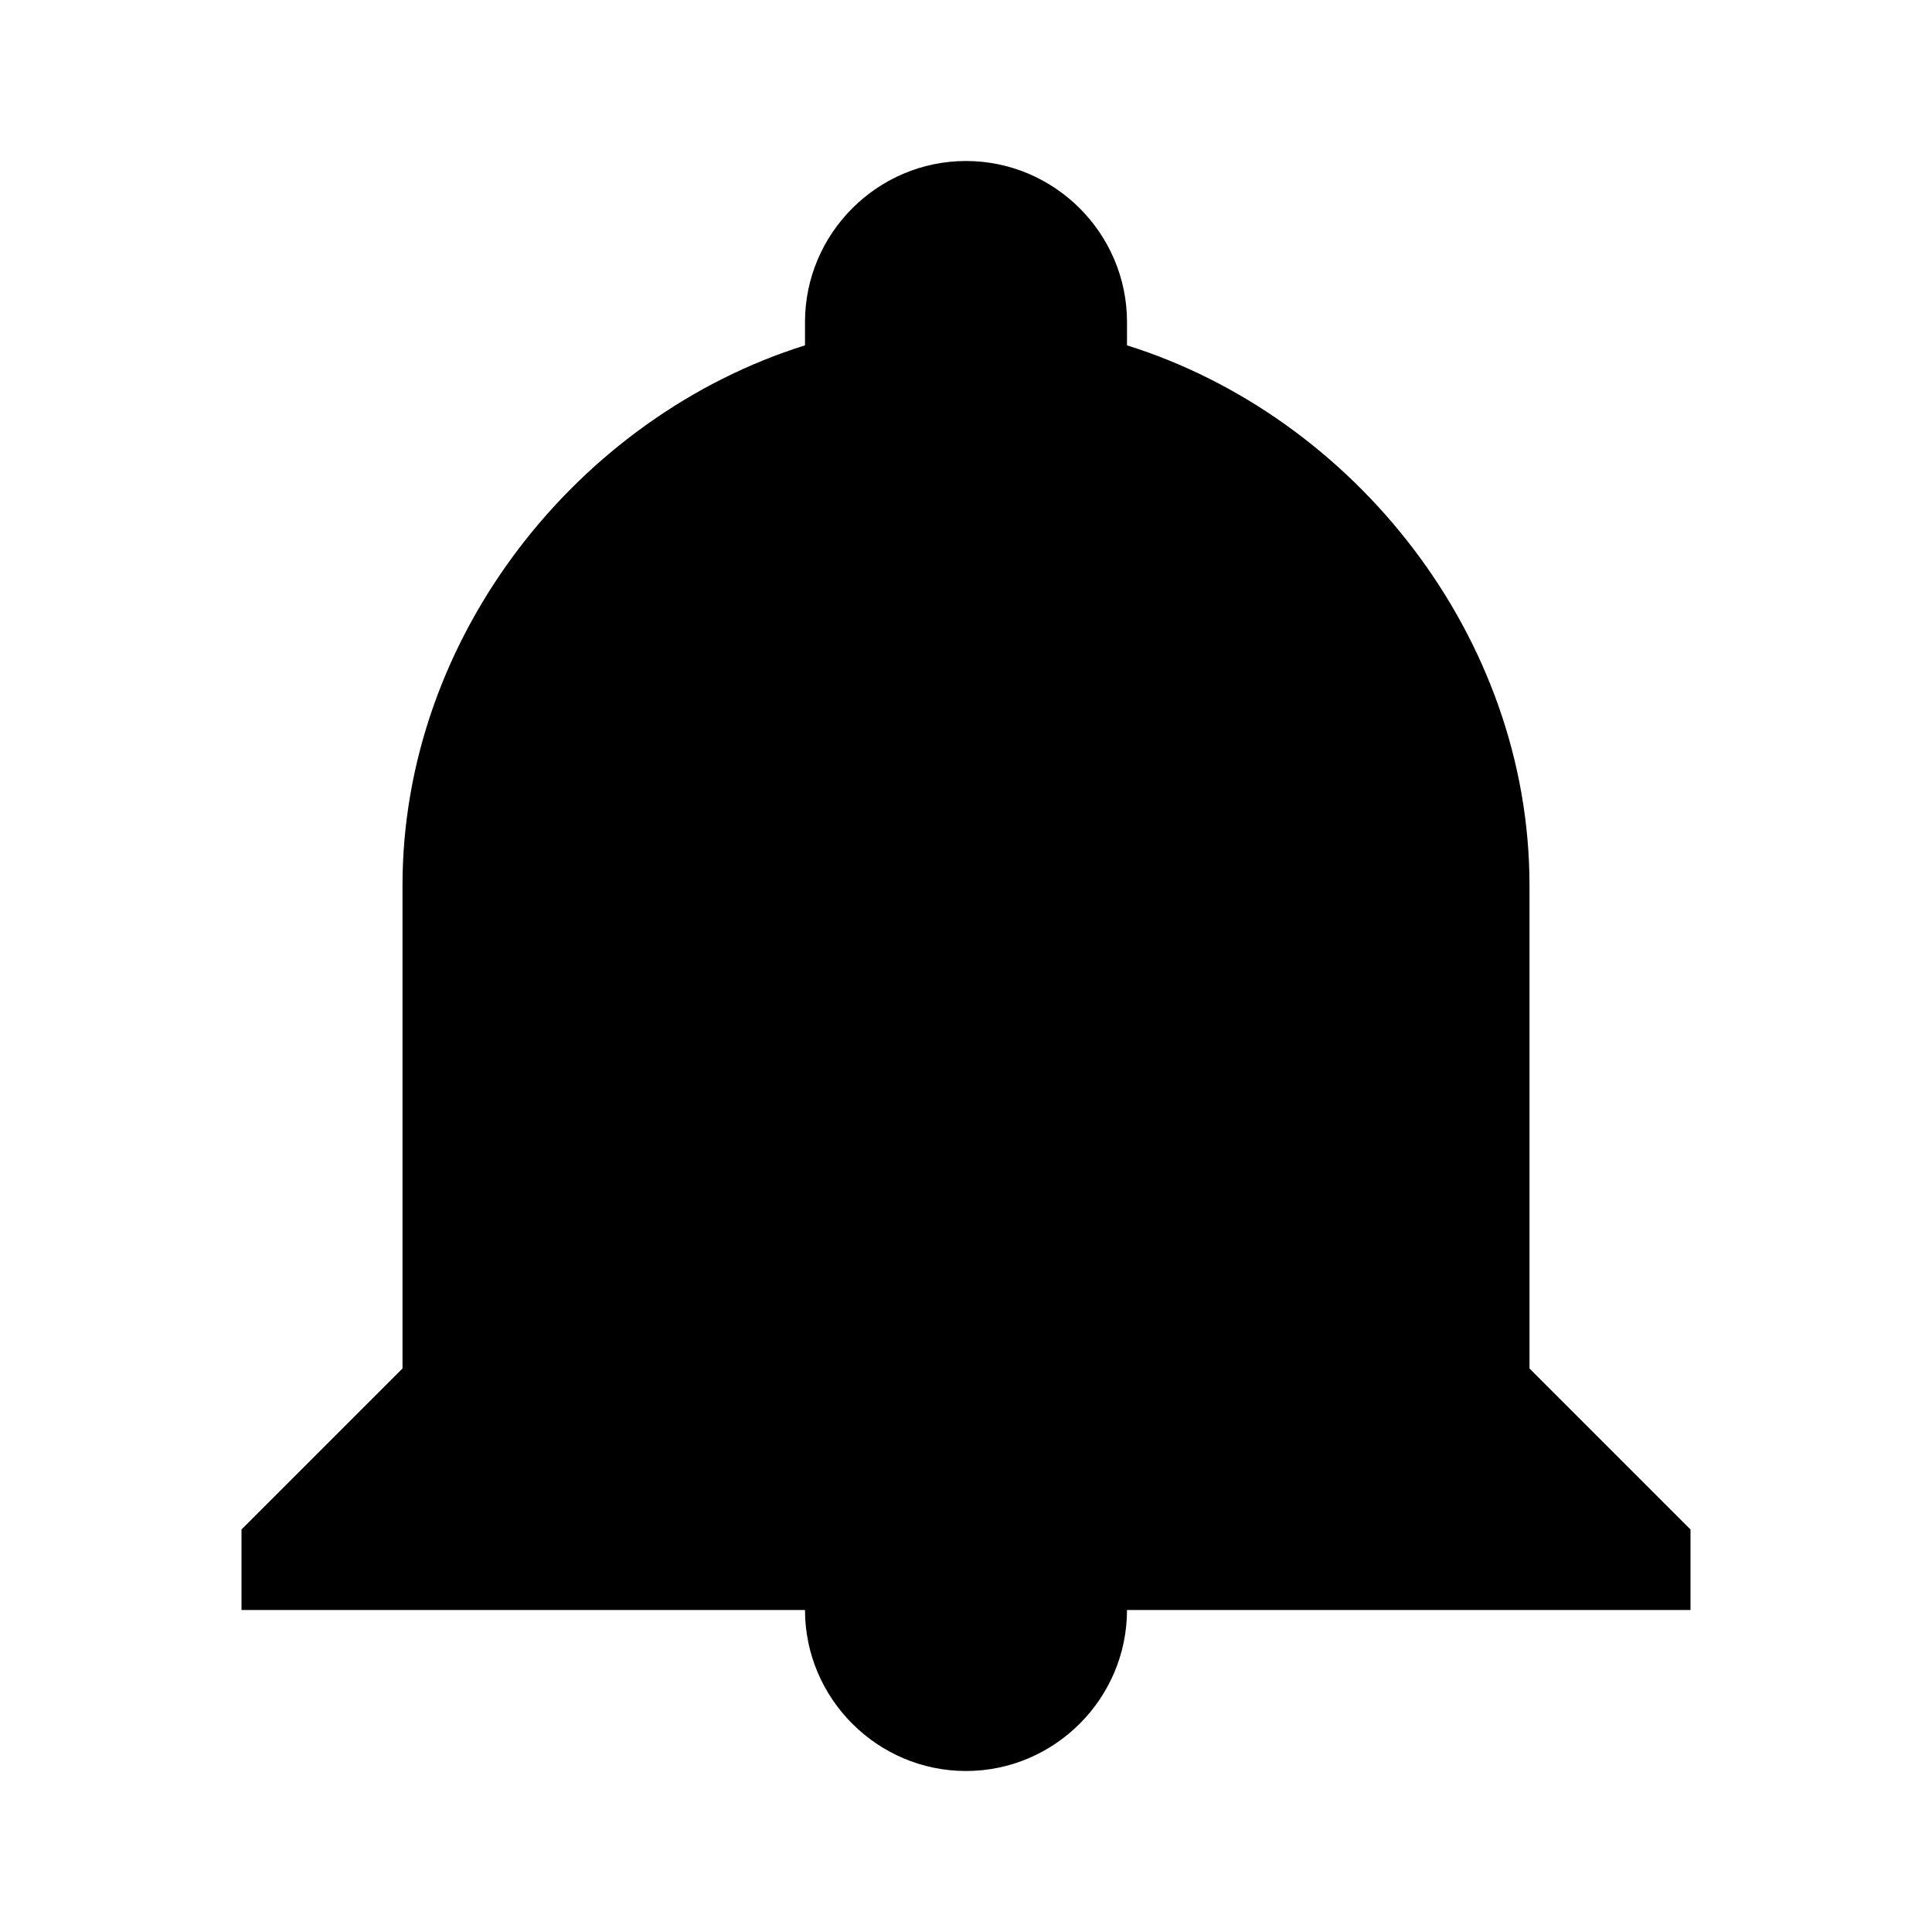
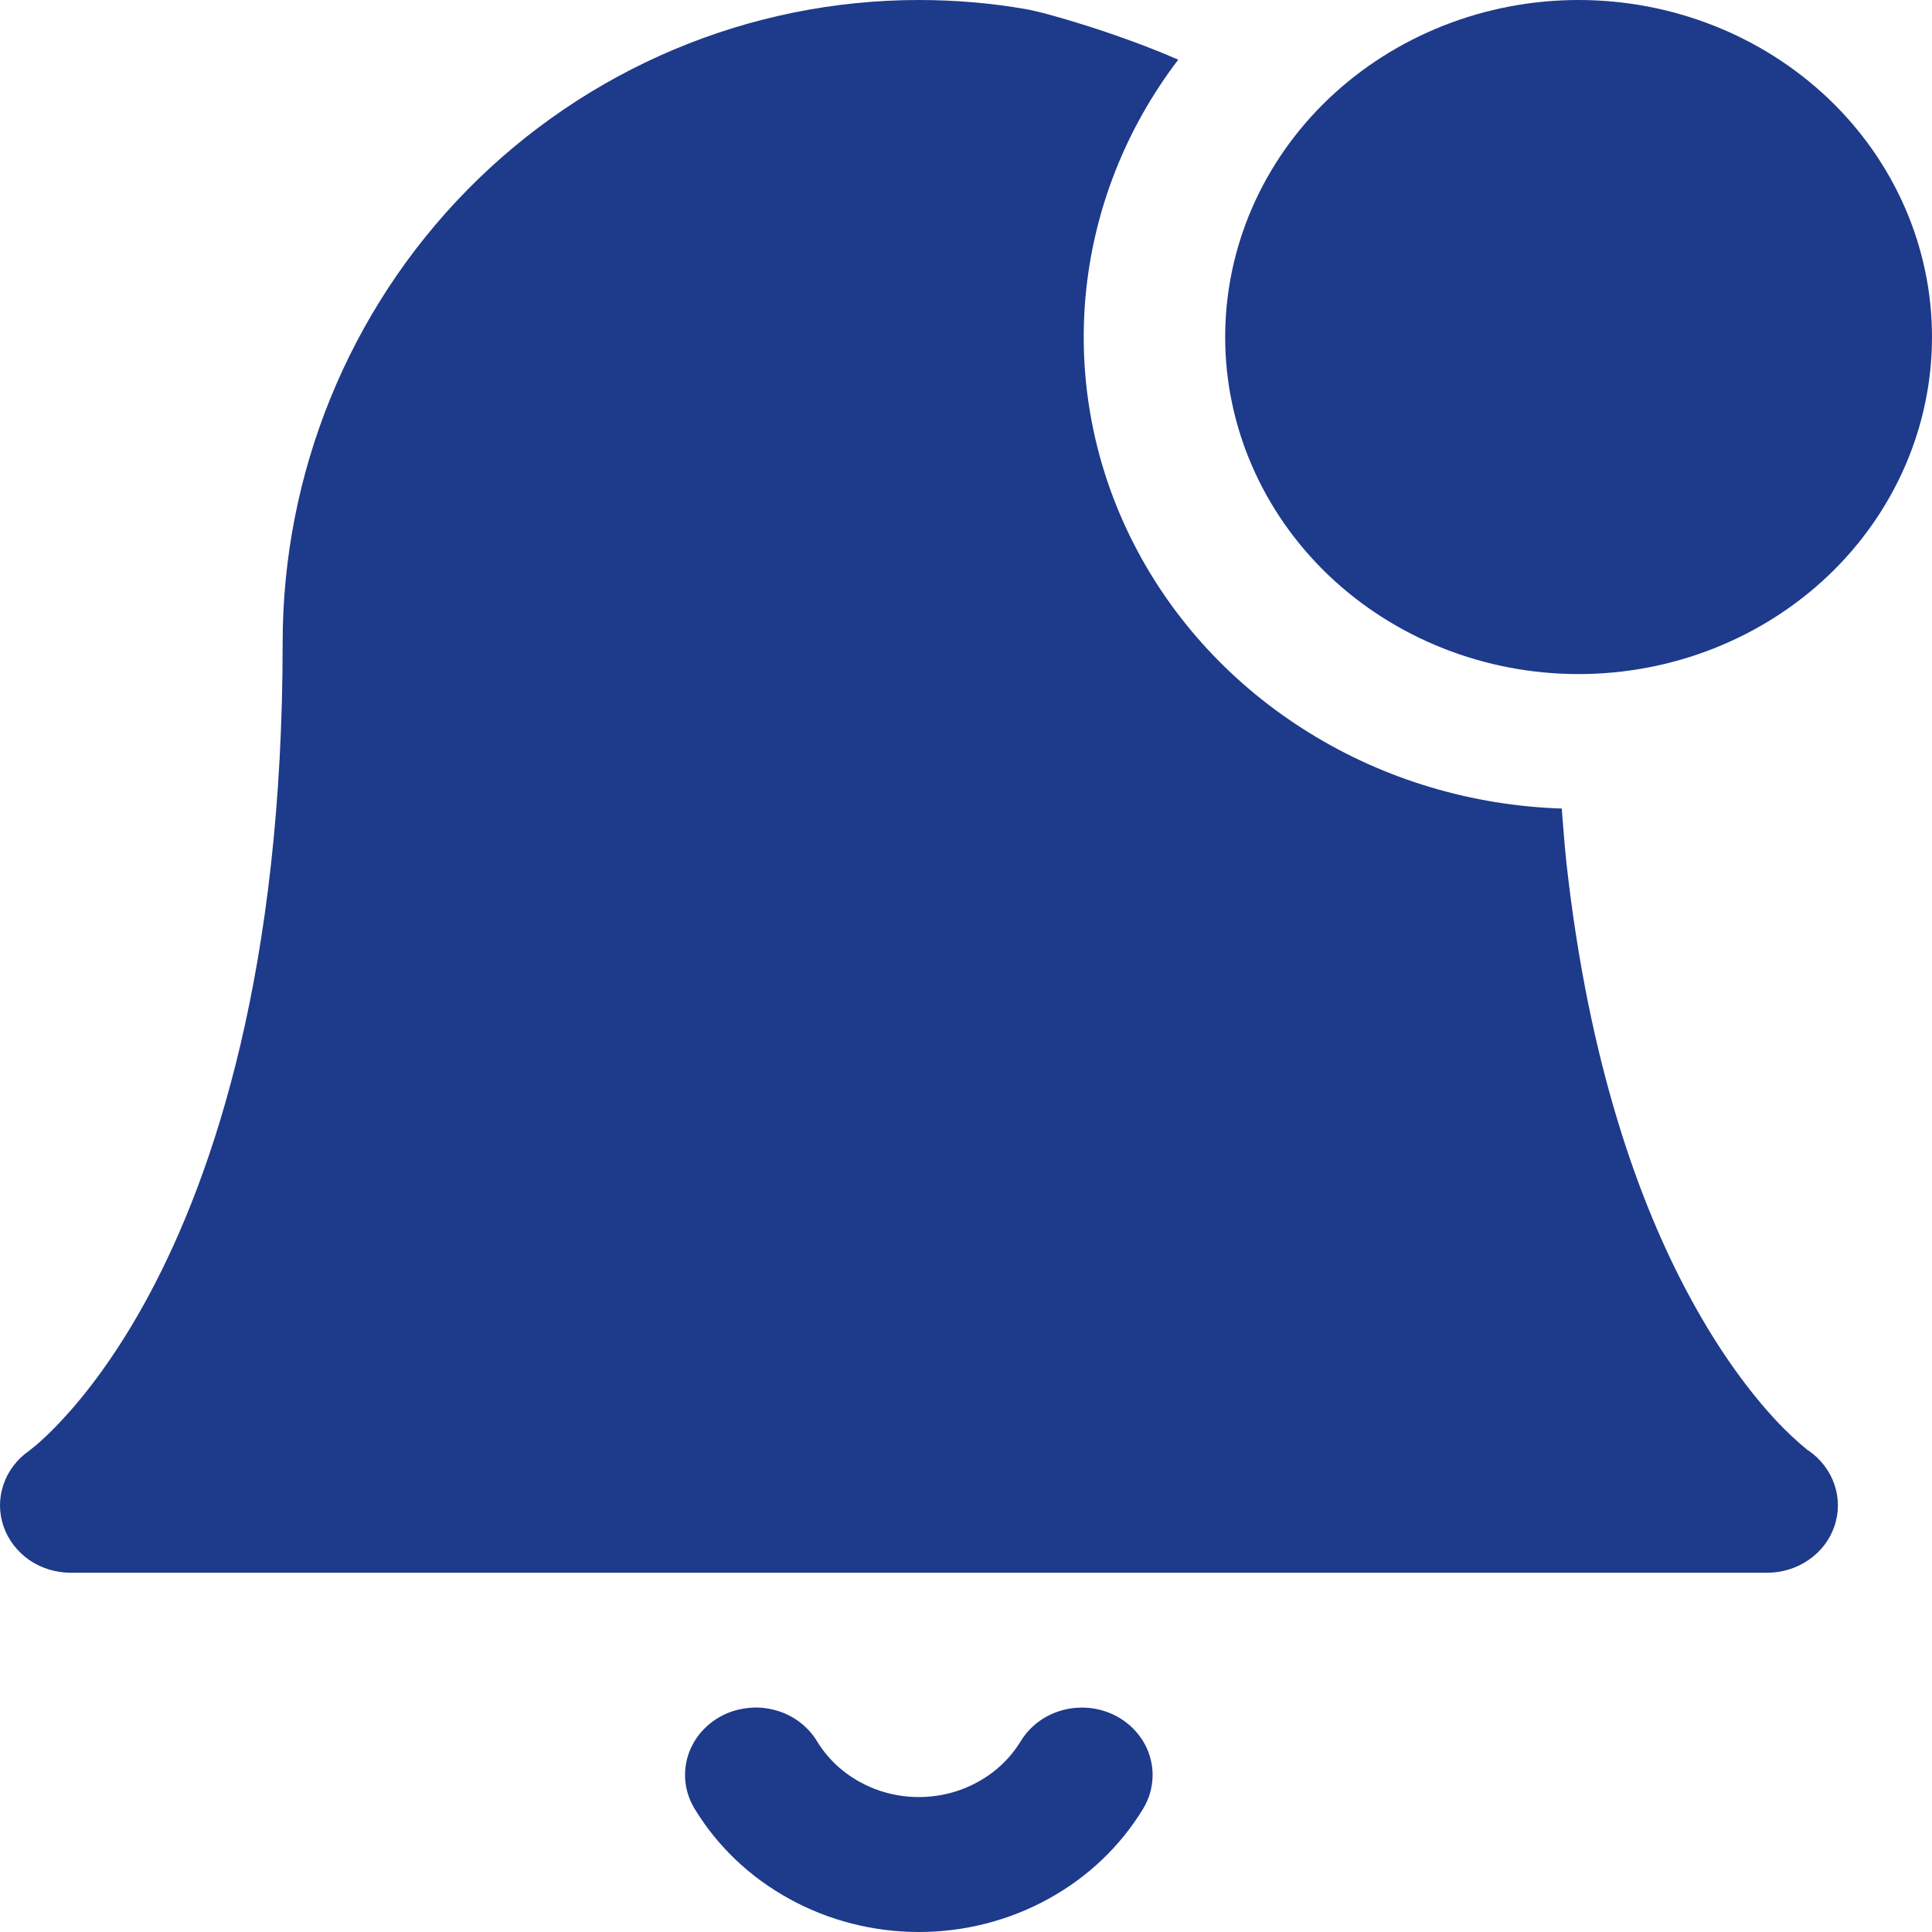
- <svg xmlns="http://www.w3.org/2000/svg" width="24" height="24" viewBox="0 0 24 24" fill="currentColor">
-   <path d="M12 2C10.9 2 10 2.9 10 4V4.29C7.19 5.17 5 7.9 5 11V17L3 19V20H21V19L19 17V11C19 7.9 16.81 5.17 14 4.29V4C14 2.9 13.1 2 12 2ZM12 22C10.9 22 10 21.1 10 20H14C14 21.1 13.1 22 12 22Z" />
+ <svg xmlns="http://www.w3.org/2000/svg" width="20" height="20" viewBox="0 0 20 20" fill="none">
+   <path fill-rule="evenodd" clip-rule="evenodd" d="M12.197 0.618C11.65 1.335 11.319 2.181 11.238 3.064C11.157 3.948 11.33 4.836 11.738 5.632C12.146 6.429 12.774 7.105 13.555 7.587C14.335 8.07 15.238 8.34 16.168 8.37V8.38C16.182 8.565 16.197 8.754 16.216 8.936C16.448 11.026 16.974 12.462 17.481 13.404C17.817 14.032 18.148 14.449 18.382 14.701C18.485 14.812 18.596 14.916 18.714 15.013L18.724 15.018C18.849 15.105 18.942 15.227 18.99 15.368C19.038 15.508 19.038 15.659 18.99 15.799C18.942 15.94 18.849 16.062 18.723 16.148C18.598 16.235 18.447 16.281 18.293 16.281H0.731C0.577 16.281 0.426 16.234 0.301 16.148C0.177 16.061 0.084 15.939 0.036 15.799C-0.012 15.659 -0.012 15.508 0.036 15.368C0.083 15.228 0.176 15.106 0.301 15.019L0.308 15.013L0.371 14.963C0.429 14.912 0.524 14.828 0.641 14.701C0.875 14.45 1.206 14.033 1.543 13.405C2.216 12.15 2.926 10.029 2.926 6.652C2.926 4.902 3.609 3.215 4.838 1.965C6.07 0.713 7.75 0 9.512 0C9.885 0 10.254 0.031 10.617 0.094C10.849 0.134 11.61 0.36 12.197 0.618Z" fill="#1E3A8A" />
+   <path fill-rule="evenodd" clip-rule="evenodd" d="M12.683 3.489C12.683 2.563 13.068 1.676 13.754 1.022C14.441 0.368 15.371 0 16.341 0C17.312 0 18.242 0.368 18.929 1.022C19.615 1.676 20 2.563 20 3.489C20 4.414 19.615 5.301 18.929 5.956C18.242 6.61 17.312 6.978 16.341 6.978C15.371 6.978 14.441 6.61 13.754 5.956C13.068 5.301 12.683 4.414 12.683 3.489ZM7.457 17.77C7.54 17.724 7.632 17.695 7.727 17.683C7.823 17.67 7.92 17.676 8.012 17.7C8.105 17.723 8.192 17.764 8.269 17.82C8.345 17.876 8.409 17.945 8.457 18.024C8.564 18.201 8.718 18.347 8.903 18.448C9.089 18.55 9.298 18.603 9.512 18.603C9.725 18.603 9.935 18.55 10.12 18.448C10.306 18.347 10.459 18.201 10.567 18.024C10.615 17.945 10.679 17.876 10.755 17.82C10.832 17.764 10.919 17.724 11.012 17.7C11.105 17.677 11.202 17.671 11.297 17.683C11.392 17.695 11.484 17.725 11.567 17.771C11.65 17.817 11.723 17.878 11.781 17.951C11.84 18.024 11.883 18.107 11.907 18.195C11.932 18.284 11.938 18.376 11.925 18.467C11.913 18.558 11.881 18.646 11.833 18.725C11.597 19.113 11.259 19.435 10.851 19.658C10.444 19.882 9.982 20 9.512 20C9.042 20 8.58 19.882 8.173 19.658C7.765 19.435 7.427 19.113 7.191 18.725C7.143 18.646 7.111 18.558 7.098 18.467C7.085 18.376 7.092 18.284 7.116 18.195C7.141 18.106 7.184 18.023 7.242 17.95C7.301 17.878 7.374 17.816 7.457 17.77Z" fill="#1E3A8A" />
</svg>
